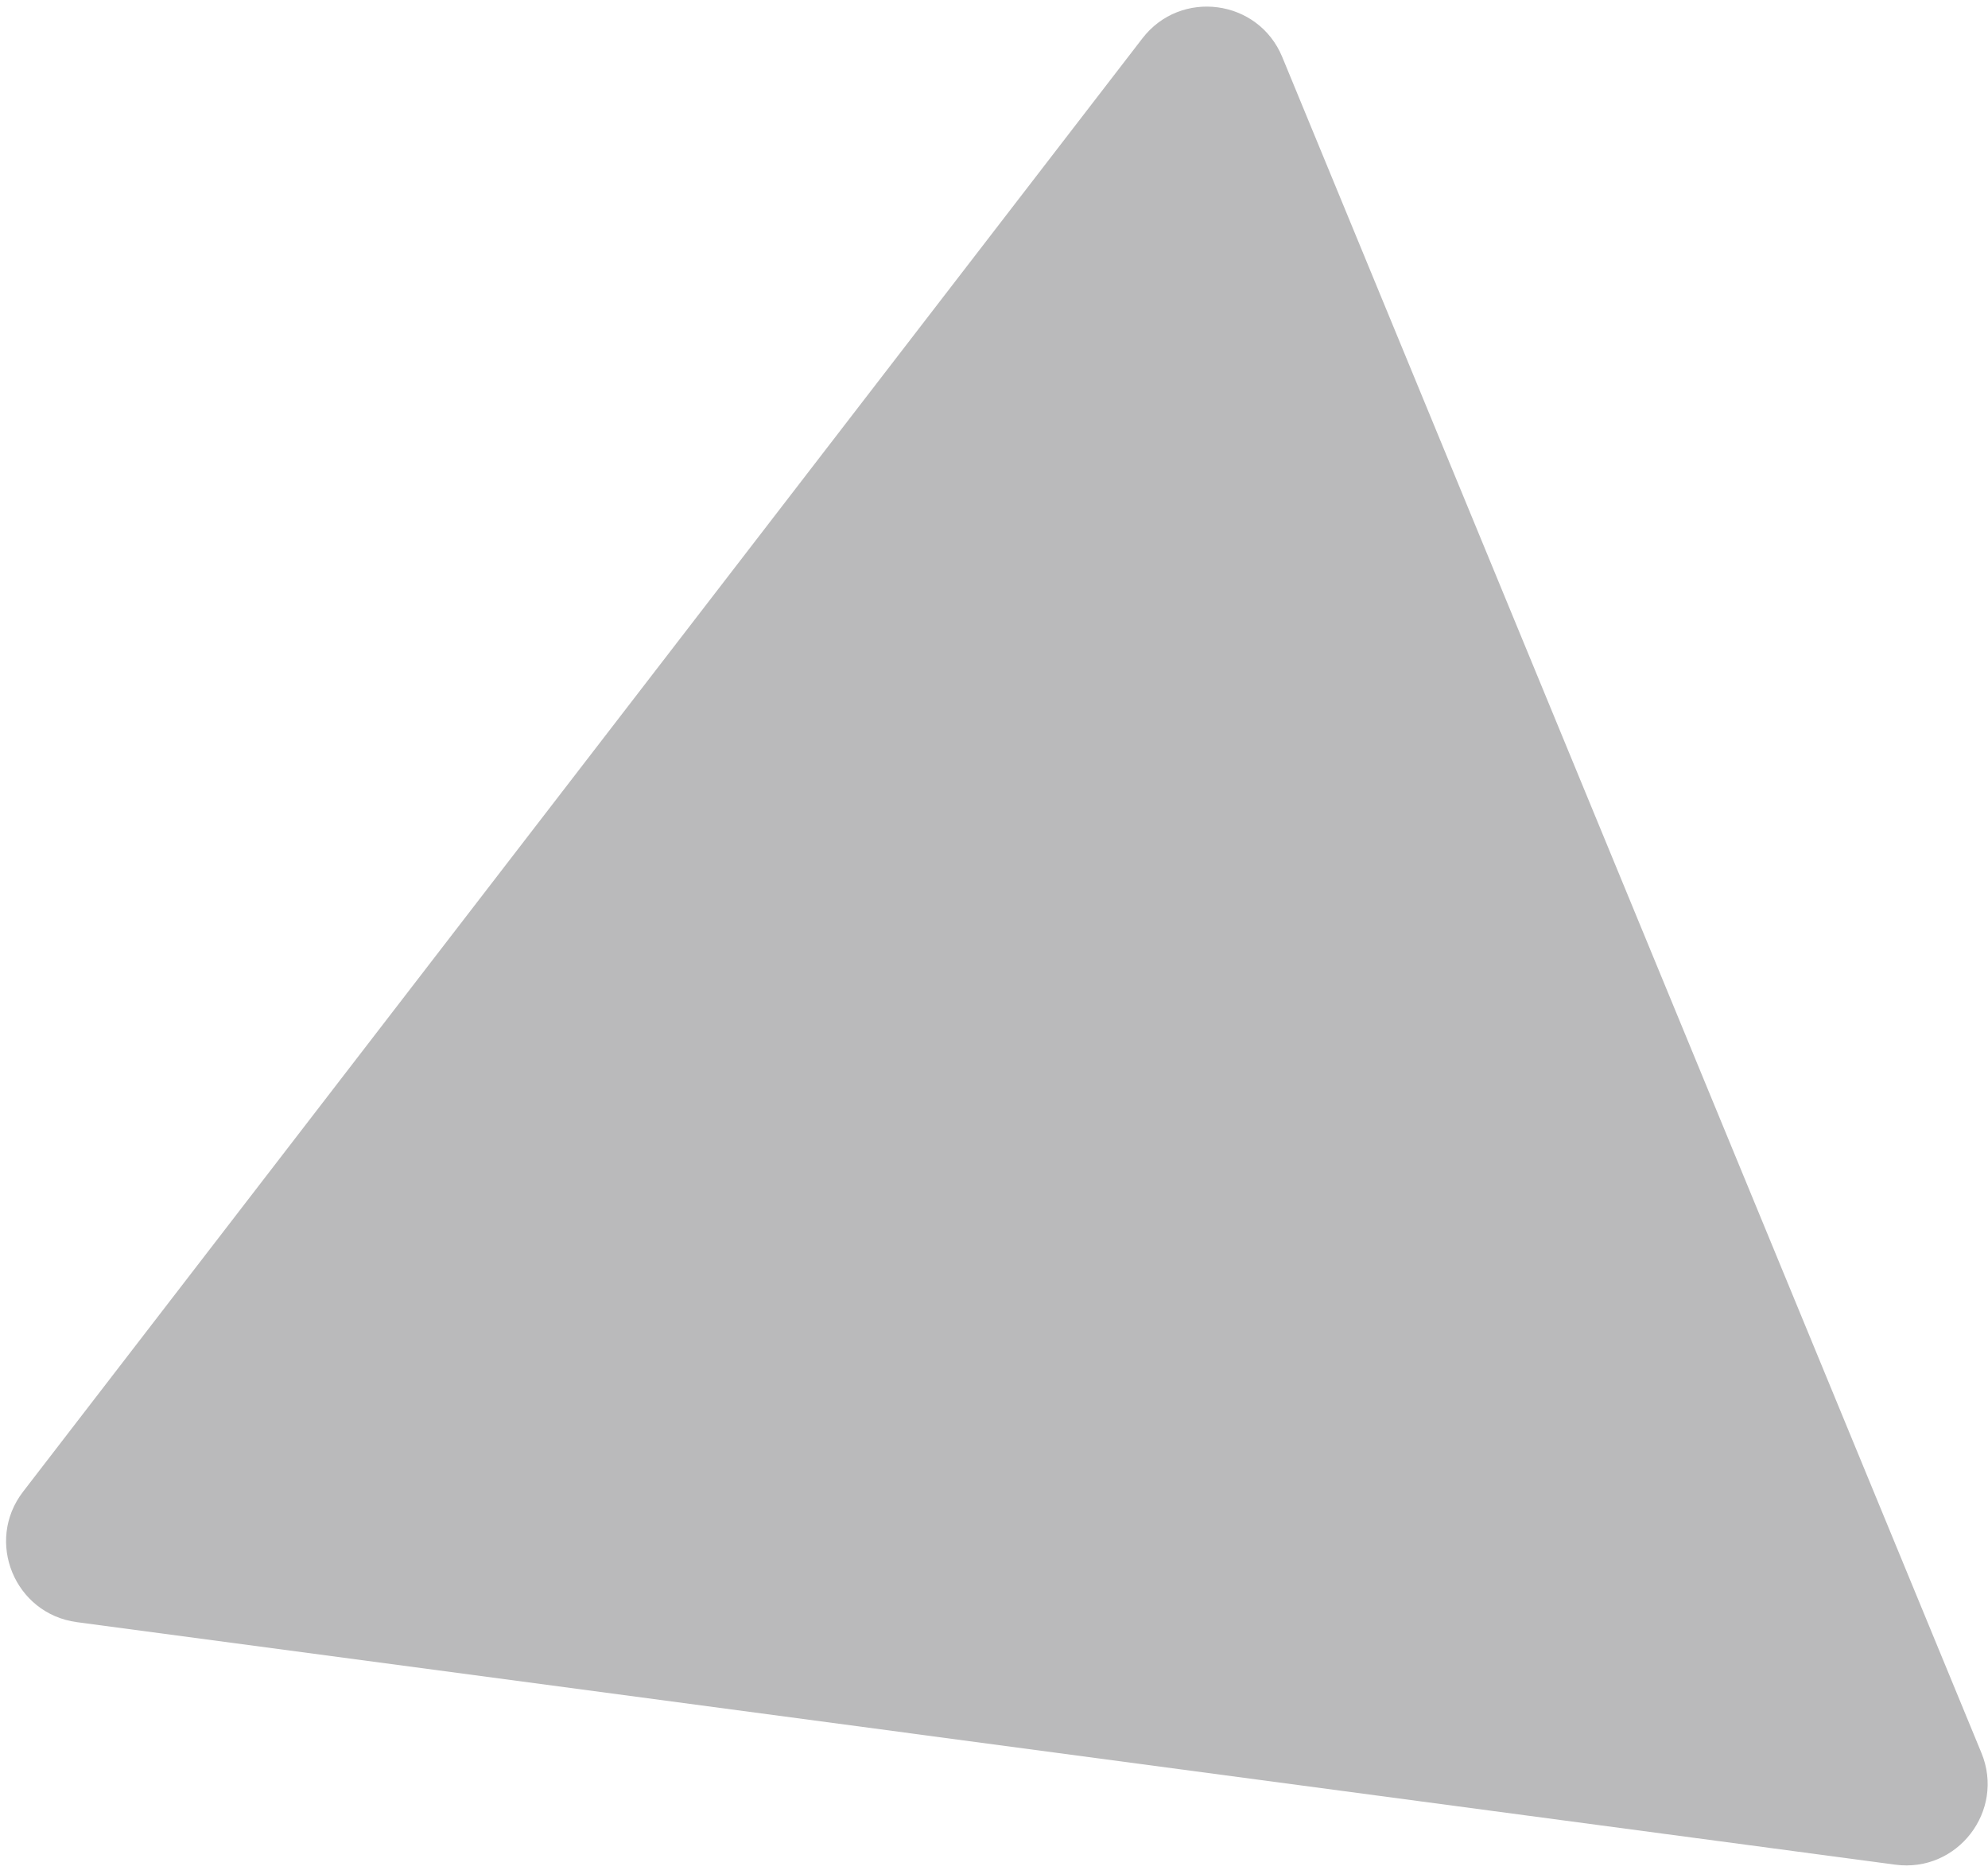
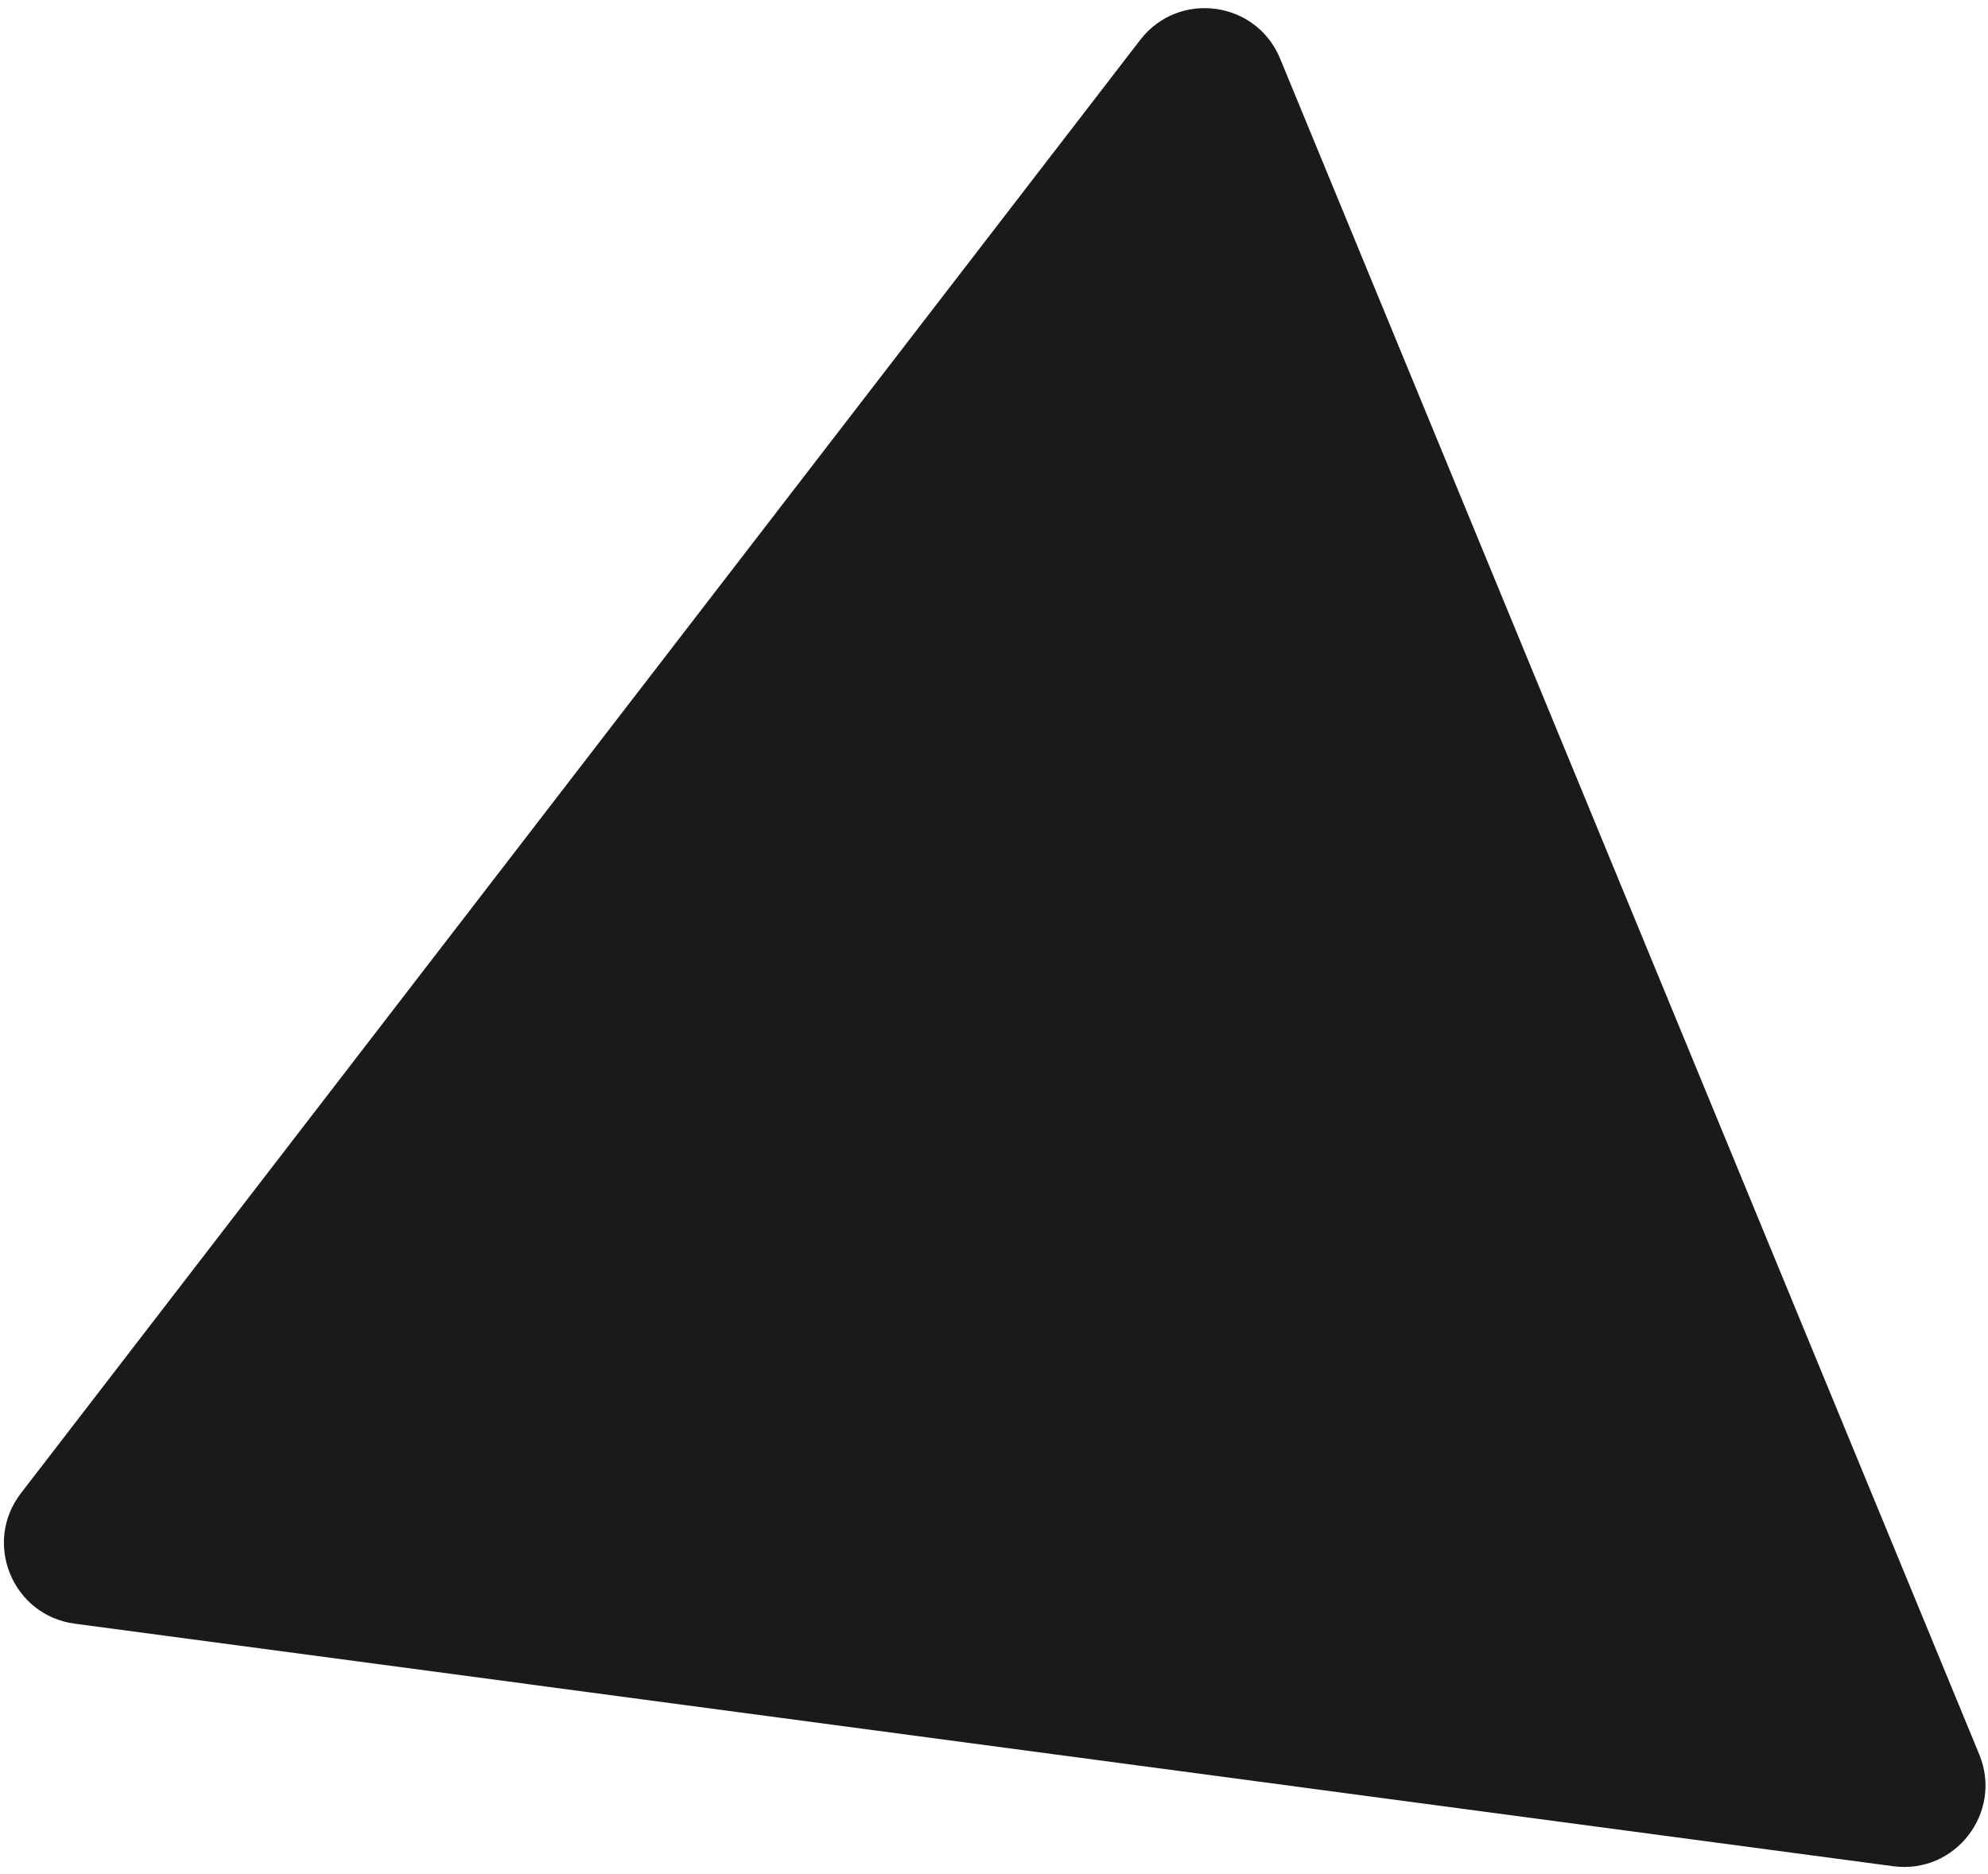
<svg xmlns="http://www.w3.org/2000/svg" width="122" height="115" viewBox="0 0 122 115" fill="none">
-   <path d="M70.106 2.356C72.454 -0.694 77.223 -0.058 78.69 3.501L121.596 107.588C123.062 111.146 120.127 114.958 116.312 114.449L4.717 99.563C0.902 99.054 -0.932 94.606 1.416 91.556L70.106 2.356Z" fill="#1A1A1B" fill-opacity="0.3" />
+   <path d="M69.973 2.45C72.321 -0.6 77.09 0.036 78.557 3.595L121.463 107.682C122.93 111.241 119.994 115.053 116.179 114.544L4.584 99.657C0.769 99.148 -1.065 94.7 1.284 91.651L69.973 2.45Z" fill="#1A1A1B" />
</svg>
